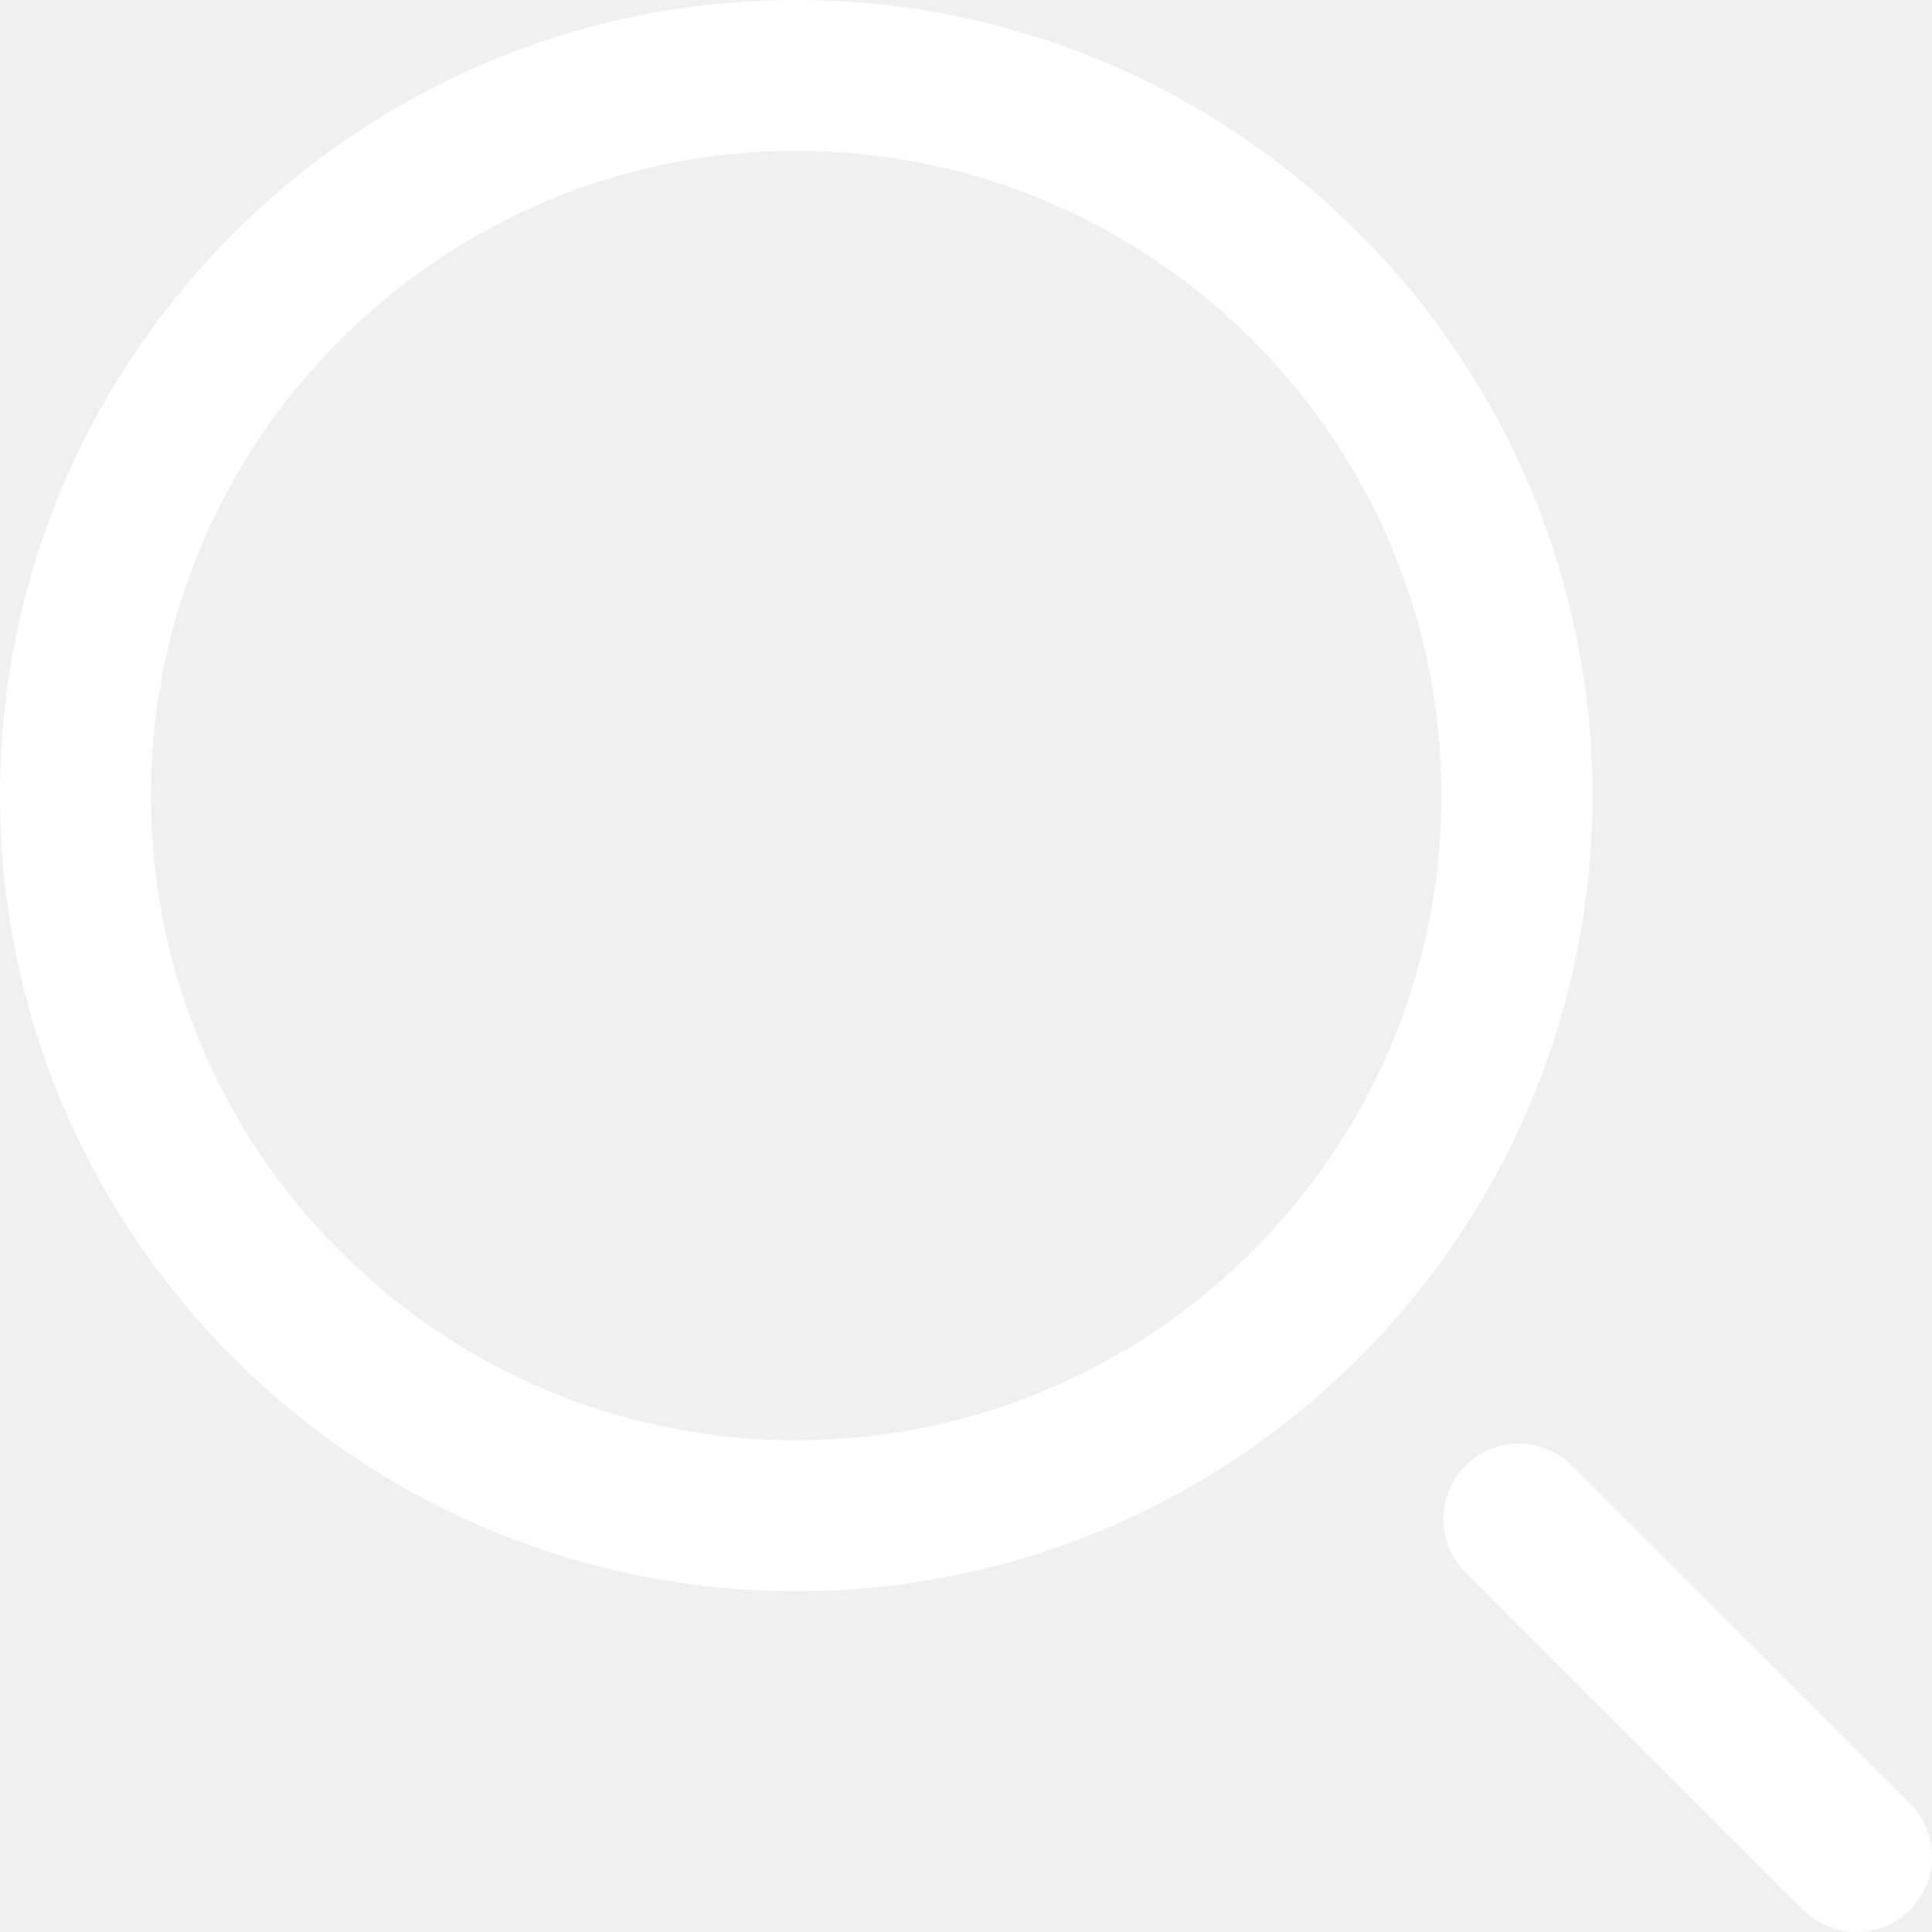
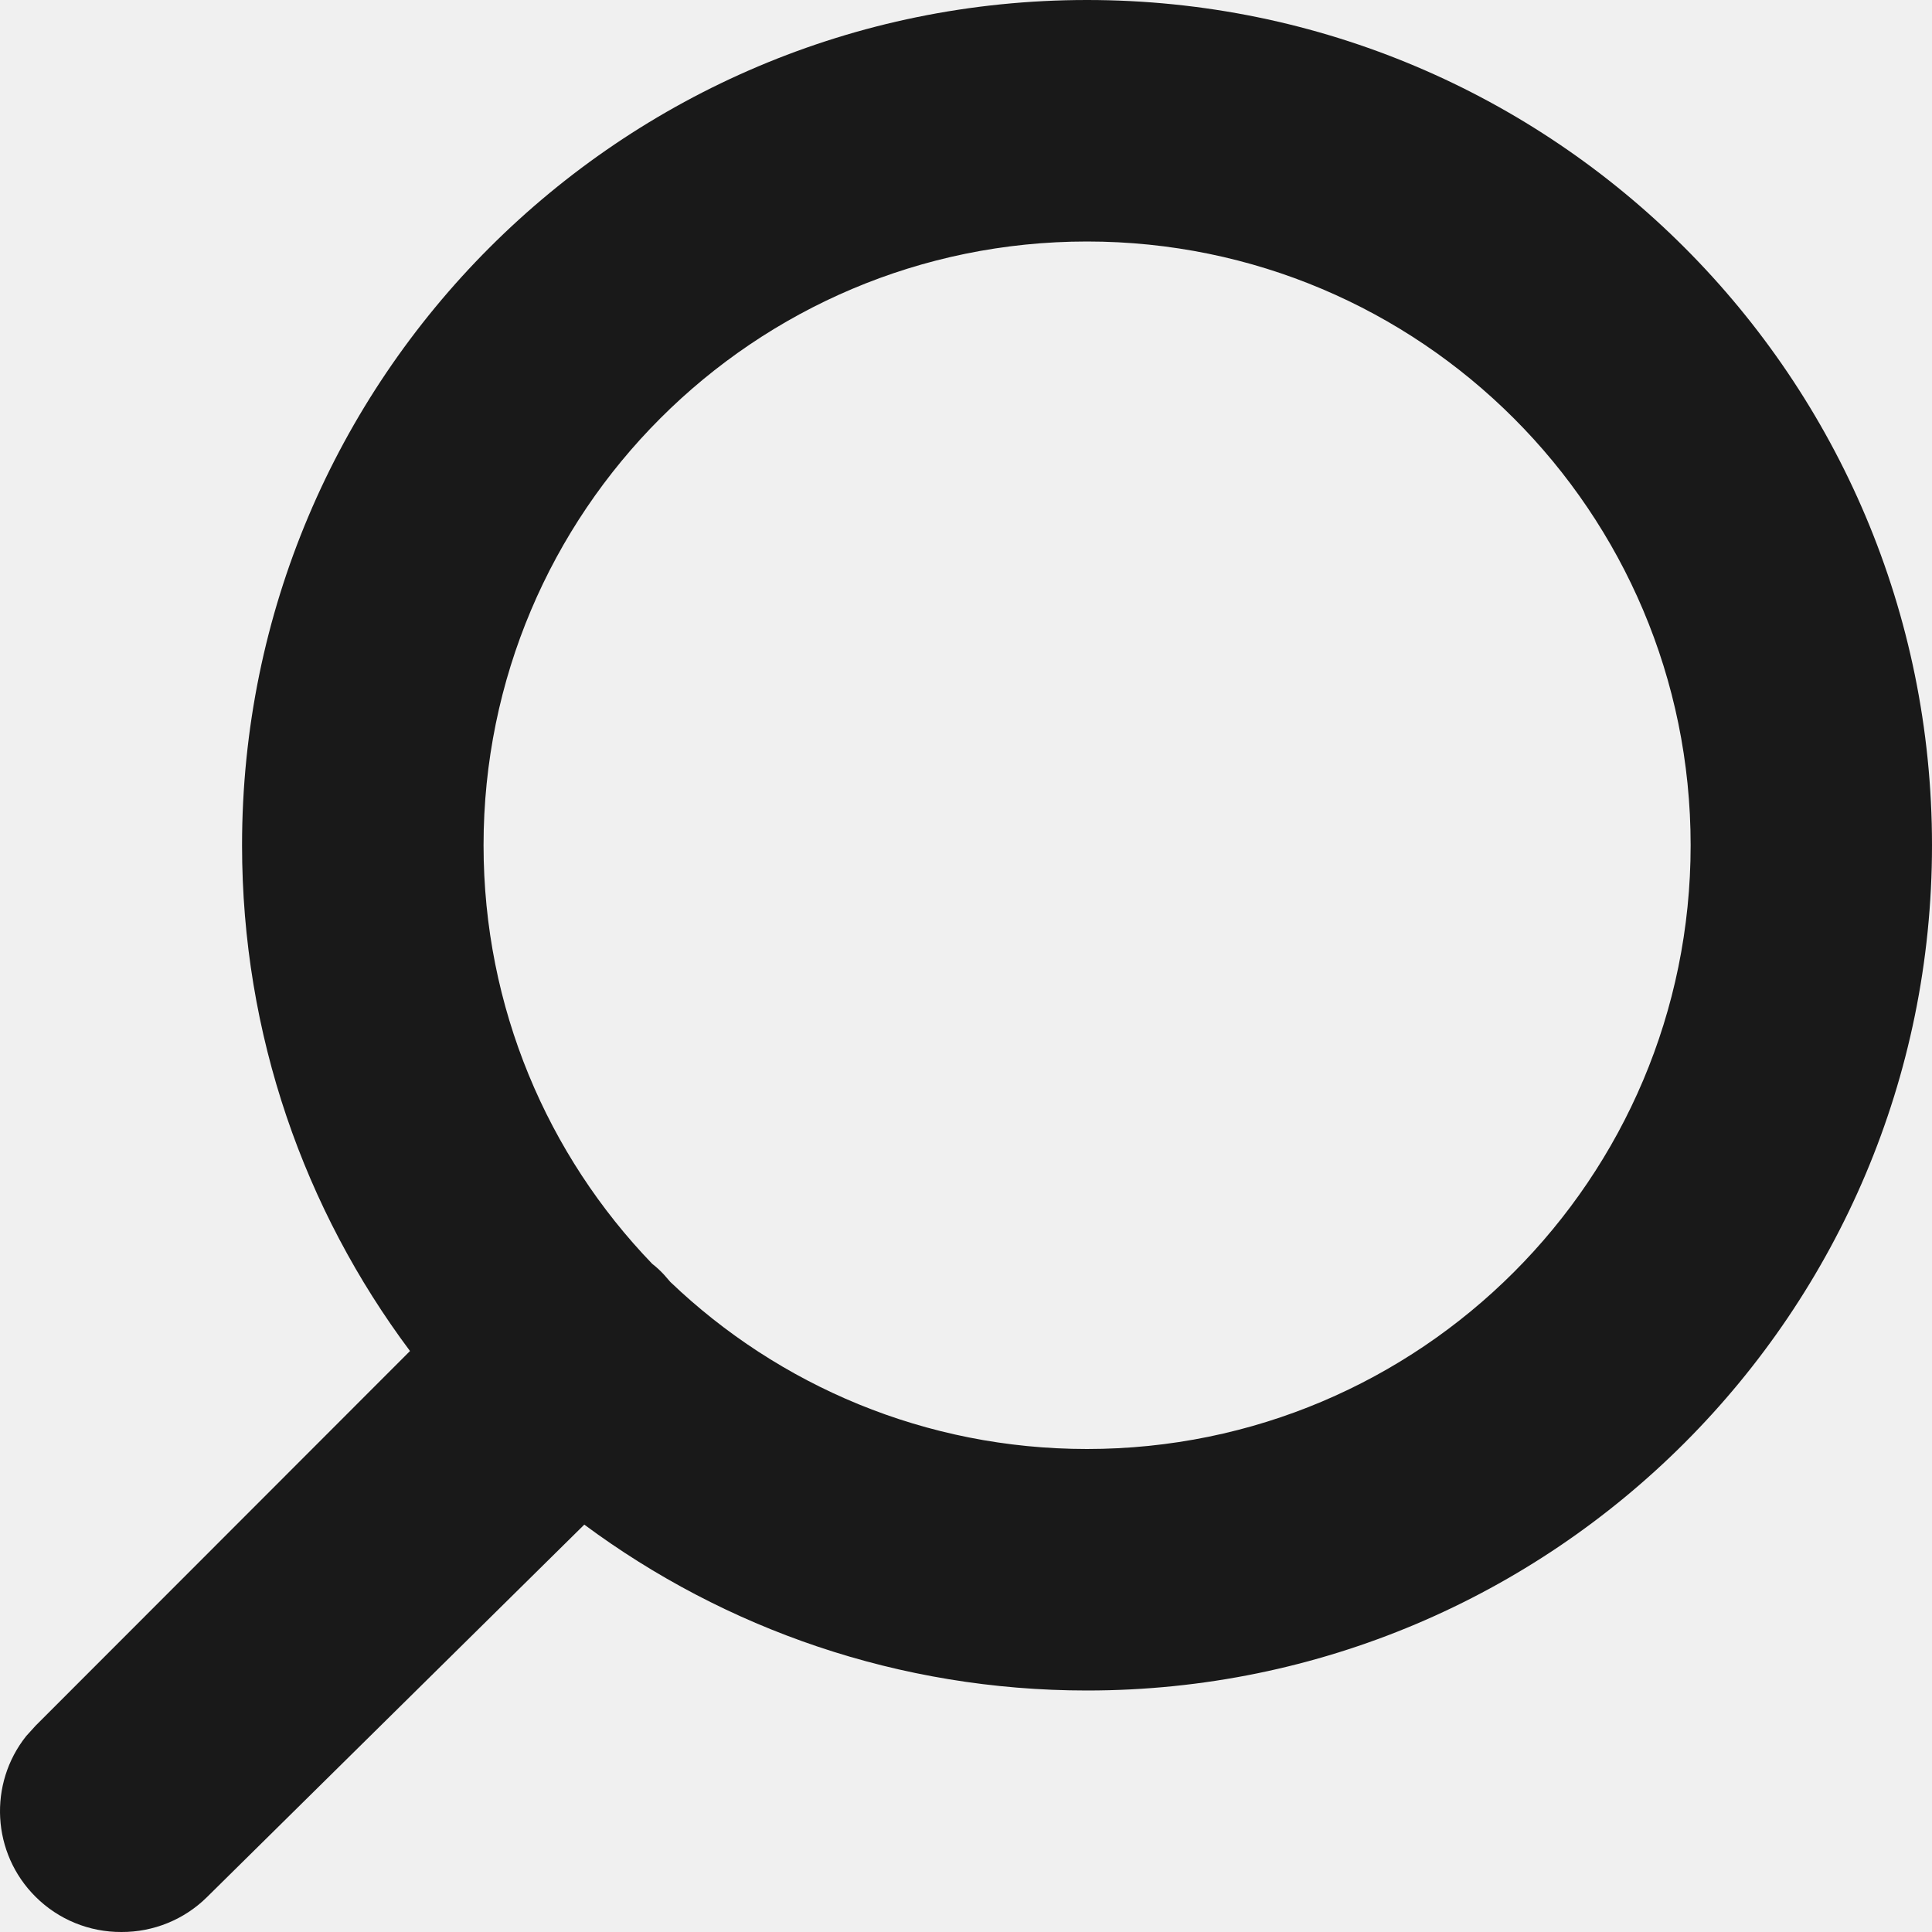
- <svg xmlns="http://www.w3.org/2000/svg" width="18" height="18" viewBox="0 0 18 18" fill="none">
-   <path fill-rule="evenodd" clip-rule="evenodd" d="M7.418 14.825C3.328 14.825 0 11.499 0 7.412C0 3.325 3.328 0 7.418 0C11.508 0 14.836 3.325 14.836 7.412C14.836 11.499 11.508 14.825 7.418 14.825ZM7.418 1.405C4.103 1.405 1.406 4.1 1.406 7.412C1.406 10.725 4.103 13.419 7.418 13.419C10.733 13.419 13.43 10.725 13.43 7.412C13.43 4.1 10.733 1.405 7.418 1.405ZM17.794 16.801C18.069 17.075 18.069 17.52 17.794 17.794C17.657 17.931 17.477 18 17.297 18C17.117 18 16.937 17.931 16.8 17.794L13.653 14.65C13.379 14.376 13.379 13.931 13.653 13.656C13.928 13.382 14.373 13.382 14.648 13.656L17.794 16.801Z" fill="white" />
+ <svg xmlns="http://www.w3.org/2000/svg" width="14" height="14" viewBox="0 0 14 14" fill="none">
+   <path fill-rule="evenodd" clip-rule="evenodd" d="M14 6.125C14 2.742 11.259 0 7.877 0C4.496 0 1.754 2.742 1.754 6.125C1.754 7.499 2.207 8.768 2.971 9.79L0.259 12.504L0.19 12.58C-0.085 12.925 -0.061 13.429 0.259 13.746C0.424 13.91 0.647 14.001 0.88 14C1.112 14.001 1.336 13.91 1.501 13.746L4.234 11.048C5.252 11.803 6.513 12.25 7.877 12.25C11.259 12.25 14 9.508 14 6.125ZM3.504 6.125C3.504 3.709 5.462 1.75 7.877 1.75C10.293 1.75 12.251 3.709 12.251 6.125C12.251 8.541 10.293 10.5 7.877 10.5C6.706 10.5 5.643 10.04 4.858 9.29L4.811 9.236C4.784 9.207 4.756 9.181 4.726 9.158C3.969 8.372 3.504 7.303 3.504 6.125Z" fill="#191919" />
</svg>
